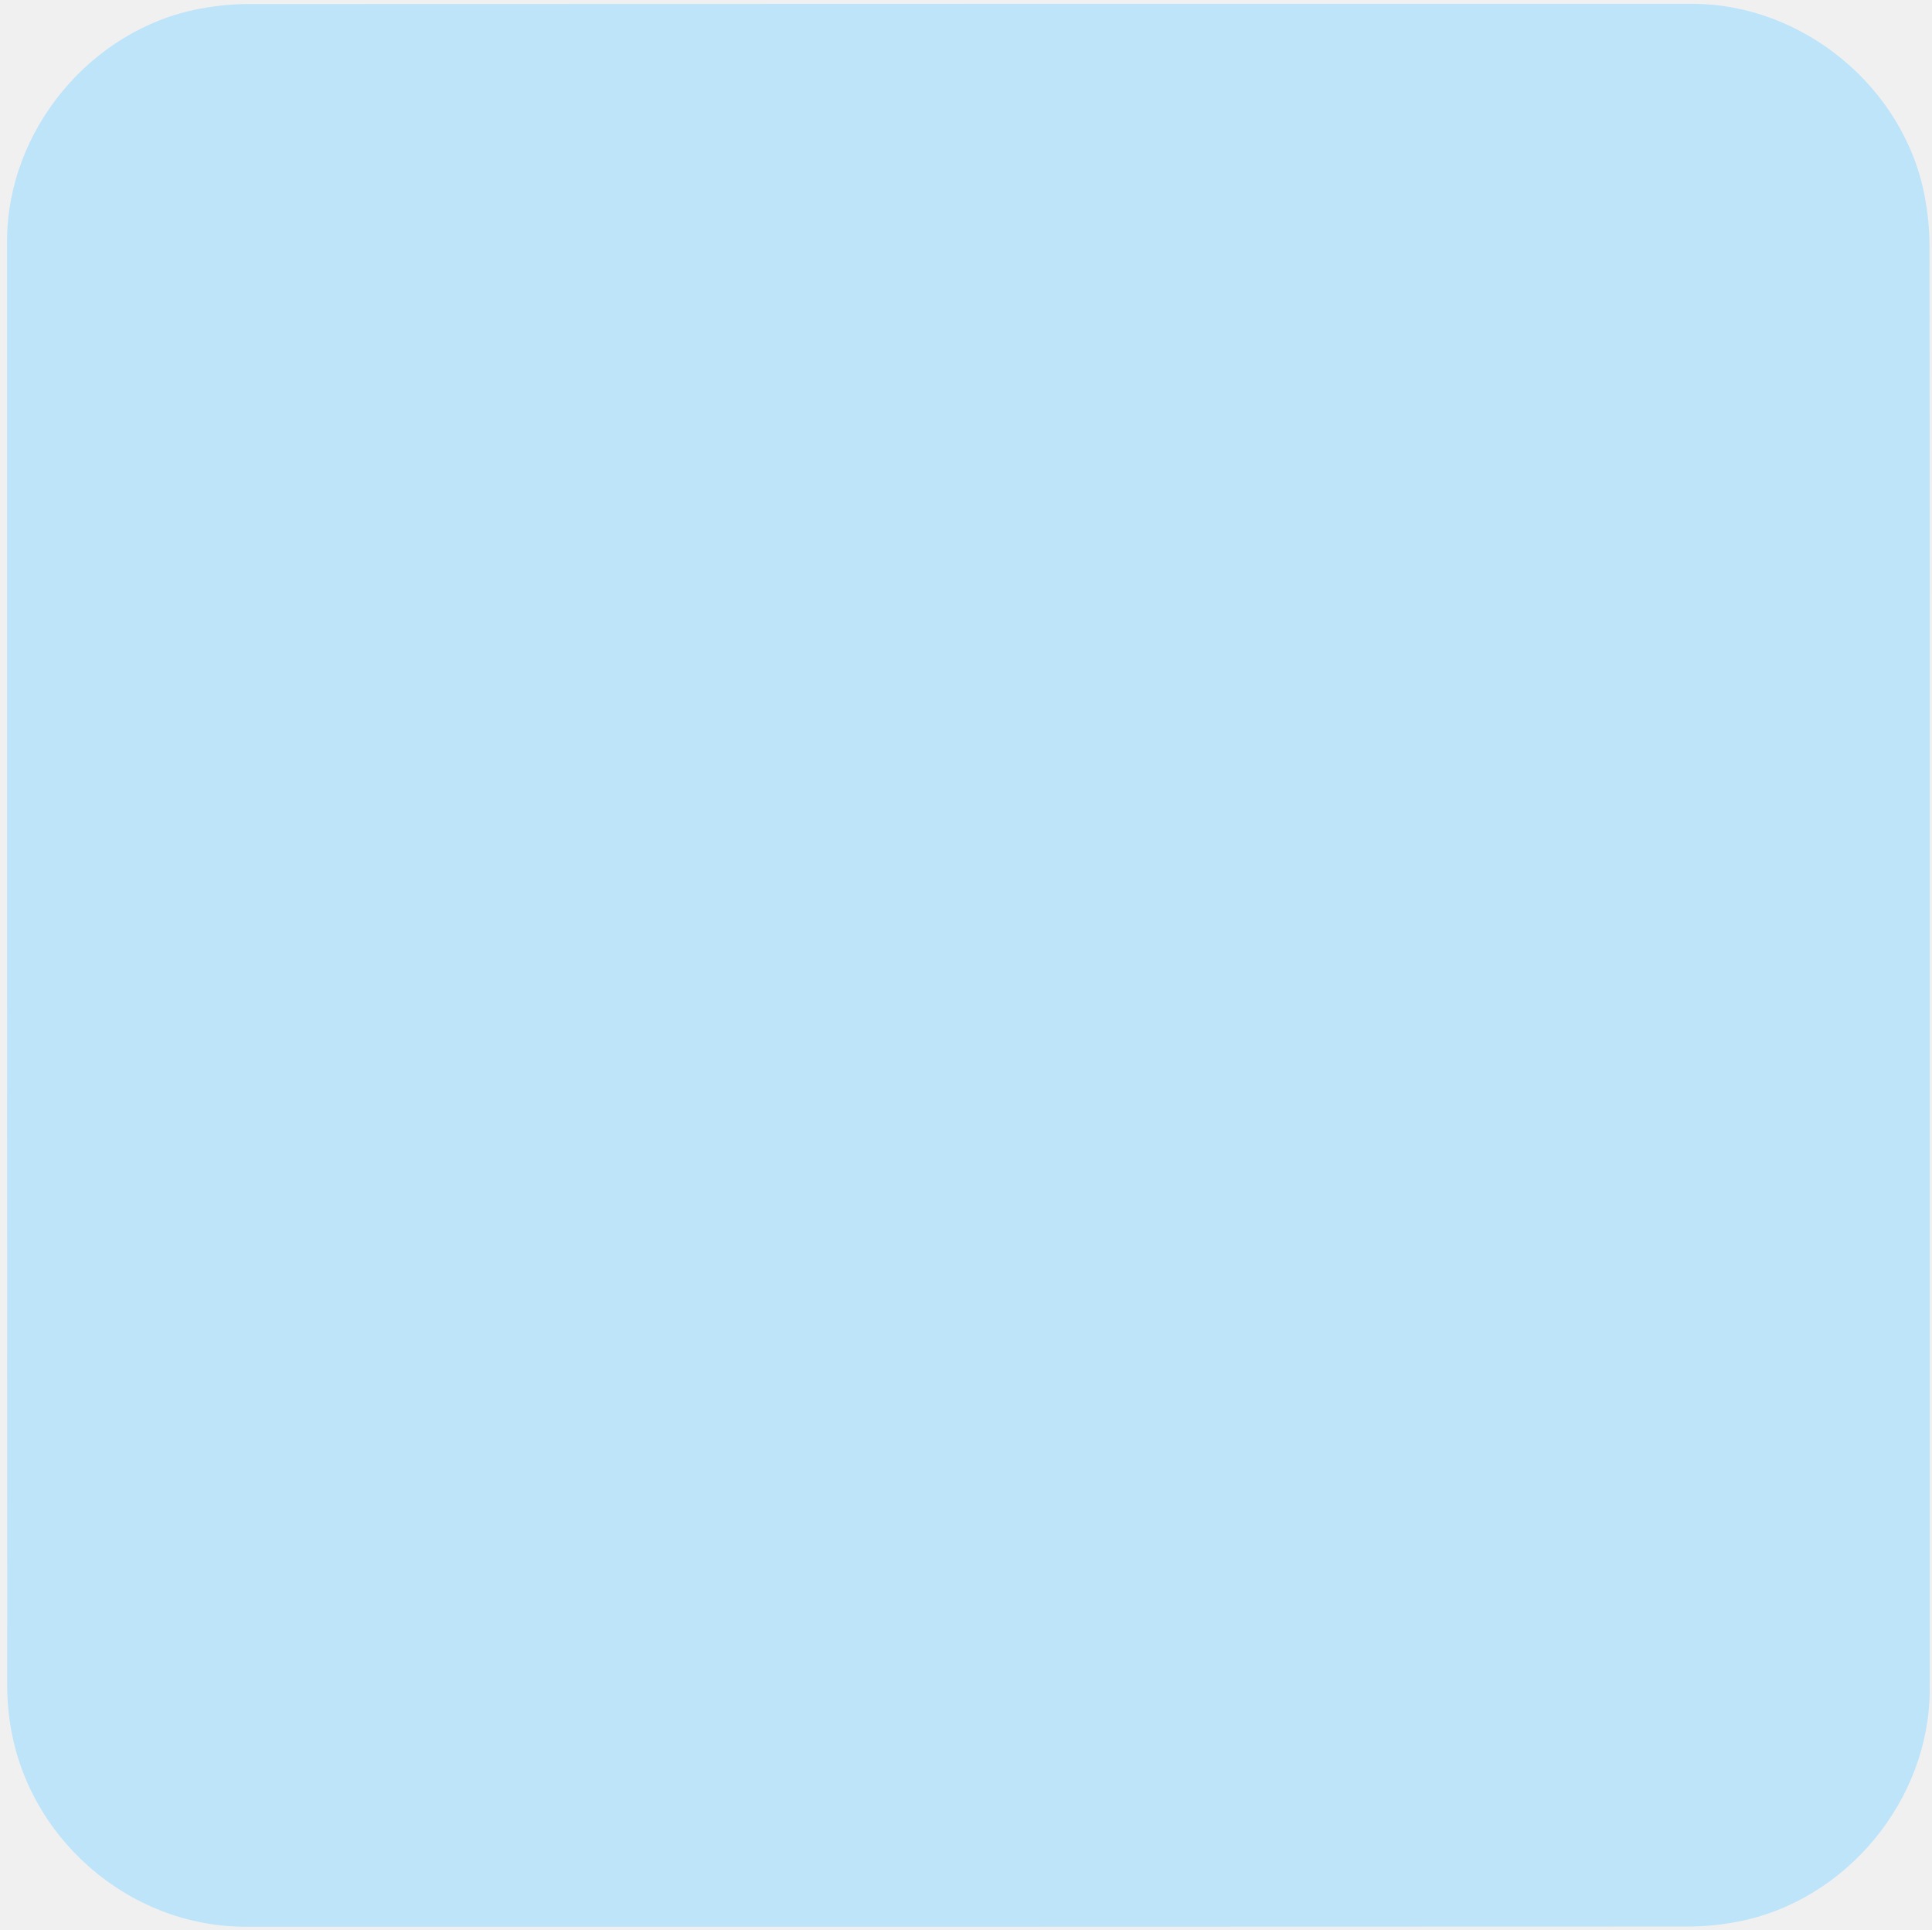
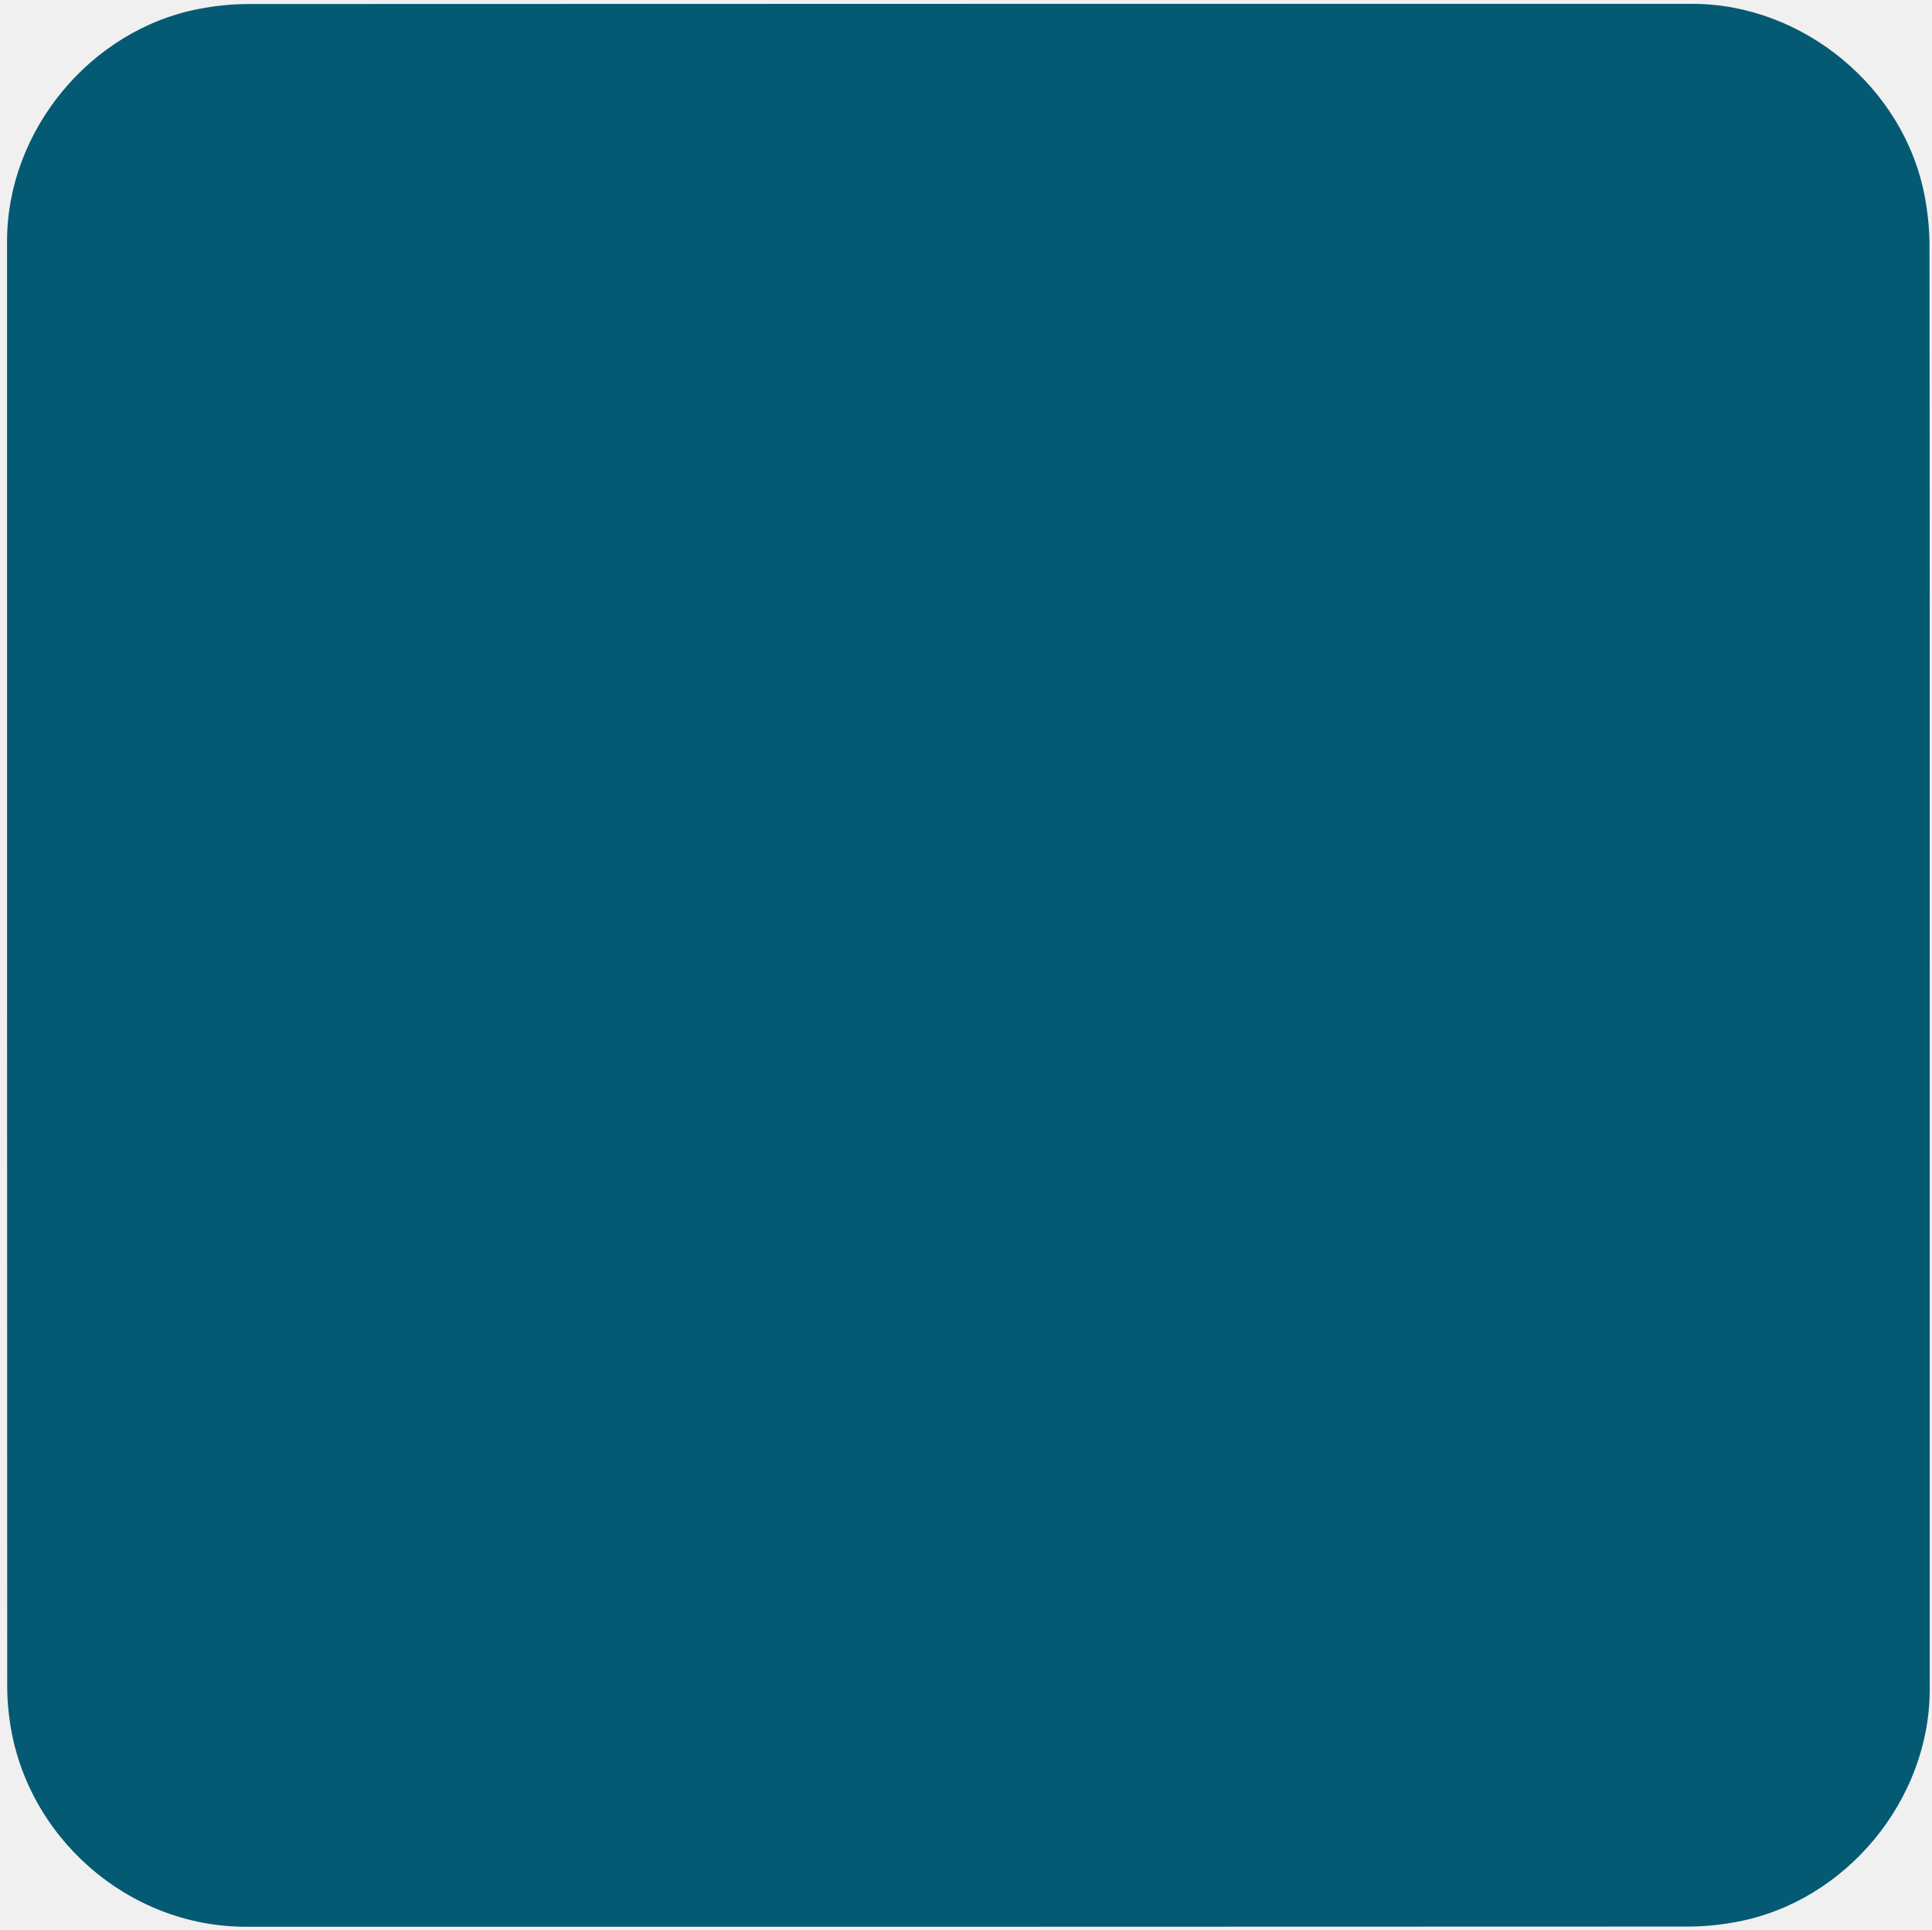
<svg xmlns="http://www.w3.org/2000/svg" id="euq90j4ukfc1" viewBox="0 0 499.17 498.38" shape-rendering="geometricPrecision" text-rendering="geometricPrecision">
  <style>
        #euq90j4ukfc3_tr {animation: euq90j4ukfc3_tr__tr 6000ms linear infinite normal forwards}@keyframes euq90j4ukfc3_tr__tr { 0% {transform: translate(-9.023254px,420.829px) rotate(100.8378deg);animation-timing-function: cubic-bezier(0.445,0.05,0.55,0.95)} 25% {transform: translate(-9.023254px,420.829px) rotate(-10.68203deg);animation-timing-function: cubic-bezier(0.39,0.575,0.565,1)} 30% {transform: translate(-9.023254px,420.829px) rotate(0deg)} 100% {transform: translate(-9.023254px,420.829px) rotate(0deg)} }#euq90j4ukfc8_to {animation: euq90j4ukfc8_to__to 6000ms linear infinite normal forwards}@keyframes euq90j4ukfc8_to__to { 0% {transform: translate(1px,0px)} 75% {transform: translate(1px,0px);animation-timing-function: cubic-bezier(0.39,0.575,0.565,1)} 85% {transform: translate(448.6489px,0px)} 100% {transform: translate(448.6489px,0px)} }#euq90j4ukfc11_to {animation: euq90j4ukfc11_to__to 6000ms linear infinite normal forwards}@keyframes euq90j4ukfc11_to__to { 0% {transform: translate(-5.873336px,421.459px)} 75% {transform: translate(-5.873336px,421.459px);animation-timing-function: cubic-bezier(0.39,0.575,0.565,1)} 85% {transform: translate(445.2455px,421.459px)} 100% {transform: translate(445.2455px,421.459px)} }#euq90j4ukfc13_to {animation: euq90j4ukfc13_to__to 6000ms linear infinite normal forwards}@keyframes euq90j4ukfc13_to__to { 0% {transform: translate(0px,-308.7188px)} 25% {transform: translate(0px,-308.7188px)} 45% {transform: translate(0px,0px)} 100% {transform: translate(0px,0px)} }#euq90j4ukfc14_to {animation: euq90j4ukfc14_to__to 6000ms linear infinite normal forwards}@keyframes euq90j4ukfc14_to__to { 0% {transform: translate(0px,0px)} 75% {transform: translate(0px,0px);animation-timing-function: cubic-bezier(0.39,0.575,0.565,1)} 85% {transform: translate(283.64px,0px)} 100% {transform: translate(283.64px,0px)} }#euq90j4ukfc15_to {animation: euq90j4ukfc15_to__to 6000ms linear infinite normal forwards}@keyframes euq90j4ukfc15_to__to { 0% {transform: translate(0px,0px)} 75% {transform: translate(0px,0px);animation-timing-function: cubic-bezier(0.39,0.575,0.565,1)} 85% {transform: translate(287.6px,0px)} 100% {transform: translate(287.6px,0px)} }
    </style>
-   <path id="euq90j4ukfc2" d="M498.58,249.41C498.58,311.74,498.58,374.07,498.58,436.4C498.58,464.97,477.03,491.09,448.89,496.44C444.73,497.23,440.43,497.68,436.2,497.68C311.96,497.75,187.72,497.73,63.48,497.73C33.03,497.73,6.44,474.37,2.45,444.06C2.1,441.39,1.86,438.67,1.86,435.98C1.82,311.43,1.82,186.87,1.82,62.32C1.82,33.74,23.38,7.62,51.51,2.28C55.67,1.49,59.97,1.04,64.2,1.04C188.55,0.98,312.89,0.99,437.24,0.99C465.81,0.99,491.97,22.57,497.28,50.68C498.07,54.84,498.52,59.14,498.52,63.37C498.6,125.38,498.58,187.4,498.58,249.41Z" fill="#bee4fa" stroke="none" stroke-width="1" />
+   <path id="euq90j4ukfc2" d="M498.58,249.41C498.58,311.74,498.58,374.07,498.58,436.4C498.58,464.97,477.03,491.09,448.89,496.44C444.73,497.23,440.43,497.68,436.2,497.68C311.96,497.75,187.72,497.73,63.48,497.73C33.03,497.73,6.44,474.37,2.45,444.06C2.1,441.39,1.86,438.67,1.86,435.98C1.82,311.43,1.82,186.87,1.82,62.32C1.82,33.74,23.38,7.62,51.51,2.28C55.67,1.49,59.97,1.04,64.2,1.04C188.55,0.98,312.89,0.99,437.24,0.99C465.81,0.99,491.97,22.57,497.28,50.68C498.07,54.84,498.52,59.14,498.52,63.37C498.6,125.38,498.58,187.4,498.58,249.41Z" fill="#045a73" stroke="none" stroke-width="1" />
  <g id="euq90j4ukfc3_tr" transform="translate(-9.023254,420.829) rotate(100.8378)">
    <g id="euq90j4ukfc3" transform="translate(9.023254,-420.829)">
      <g id="euq90j4ukfc4">
        <g id="euq90j4ukfc5">
          <g id="euq90j4ukfc6" />
          <g id="euq90j4ukfc7" opacity="0.29">
            <g id="euq90j4ukfc8_to" transform="translate(1,0)">
              <path id="euq90j4ukfc8" d="M253.7,386.18C233.63,385.84,211.57,385.6,189.52,385.03C174.53,384.64,159.53,384.17,144.58,383.05C129.74,381.94,114.81,380.85,100.21,378.2C77.81,374.13,64.21,359.97,58.98,337.89C55.82,324.55,54.24,310.95,53.55,297.28C52.56,277.54,51.5,257.78,51.36,238.02C51.25,222.48,52.18,206.91,53.22,191.39C54.28,175.58,55.51,159.7,59.91,144.38C65.7,124.21,79.15,111.63,99.69,107.58C110.76,105.4,122.12,104.39,133.4,103.54C177.09,100.25,220.87,99.68,264.66,99.77C288.66,99.82,312.66,100.48,336.65,101.22C351.47,101.67,366.3,102.44,381.07,103.69C392.34,104.64,403.77,105.56,414.68,108.27C435.22,113.36,447.67,127.17,452.48,147.74C455.62,161.17,457.26,174.84,457.92,188.59C458.9,208.9,459.79,229.23,460.09,249.56C460.27,261.86,459.54,274.2,458.76,286.49C457.59,304.98,456.58,323.56,451.5,341.49C445.81,361.58,432.32,374.1,411.89,378.16C400.74,380.38,389.3,381.34,377.94,382.23C337.26,385.42,296.46,385.57,253.7,386.18Z" transform="translate(0,0)" fill="#000000" stroke="none" stroke-width="1" />
            </g>
          </g>
        </g>
      </g>
      <g id="euq90j4ukfc9">
        <g id="euq90j4ukfc10">
          <g id="euq90j4ukfc11_to" transform="translate(-5.873336,421.459)">
            <path id="euq90j4ukfc11" d="M251.23,381.26C231.16,380.92,209.1,380.68,187.05,380.11C172.06,379.72,157.06,379.25,142.11,378.13C127.27,377.02,112.34,375.93,97.74,373.28C75.34,369.21,61.74,355.05,56.51,332.97C53.35,319.63,51.77,306.03,51.08,292.36C50.09,272.62,49.03,252.86,48.89,233.1C48.78,217.56,49.71,201.99,50.75,186.47C51.81,170.66,53.04,154.78,57.44,139.46C63.23,119.29,76.68,106.71,97.22,102.66C108.29,100.48,119.65,99.47,130.93,98.62C174.62,95.33,218.4,94.76,262.19,94.85C286.19,94.9,310.19,95.56,334.18,96.3C349,96.75,363.83,97.52,378.6,98.77C389.87,99.72,401.3,100.64,412.21,103.35C432.75,108.44,445.2,122.25,450.01,142.82C453.15,156.25,454.79,169.92,455.45,183.67C456.43,203.98,457.32,224.31,457.62,244.64C457.8,256.94,457.07,269.28,456.29,281.57C455.12,300.06,454.11,318.64,449.03,336.57C443.34,356.66,429.85,369.18,409.42,373.24C398.27,375.46,386.83,376.42,375.47,377.31C334.79,380.5,294,380.65,251.23,381.26Z" transform="translate(5.873336,-421.459)" fill="rgb(200,3,10)" stroke="none" stroke-width="1" />
          </g>
        </g>
        <g id="euq90j4ukfc12" opacity="0.29" />
      </g>
    </g>
  </g>
  <g id="euq90j4ukfc13_to" transform="translate(0,-308.7188)">
    <g id="euq90j4ukfc13" transform="translate(0,0)">
      <g id="euq90j4ukfc14_to" transform="translate(0,0)">
        <path id="euq90j4ukfc14" d="M216.36,183.16C216.36,224.18,216.36,264.73,216.36,305.64C251.81,285.16,286.95,264.87,322.39,244.4C286.89,223.89,251.78,203.61,216.36,183.16Z" transform="translate(0,0)" fill="rgb(0,0,0)" fill-opacity="0.31" stroke="none" stroke-width="1" />
      </g>
      <g id="euq90j4ukfc15_to" transform="translate(0,0)">
        <path id="euq90j4ukfc15" d="M212.4,176.72C212.4,217.74,212.4,258.29,212.4,299.2C247.85,278.72,282.99,258.43,318.43,237.96C282.93,217.45,247.82,197.18,212.4,176.72Z" transform="translate(0,0)" fill="#fff" stroke="none" stroke-width="1" />
      </g>
    </g>
  </g>
</svg>
